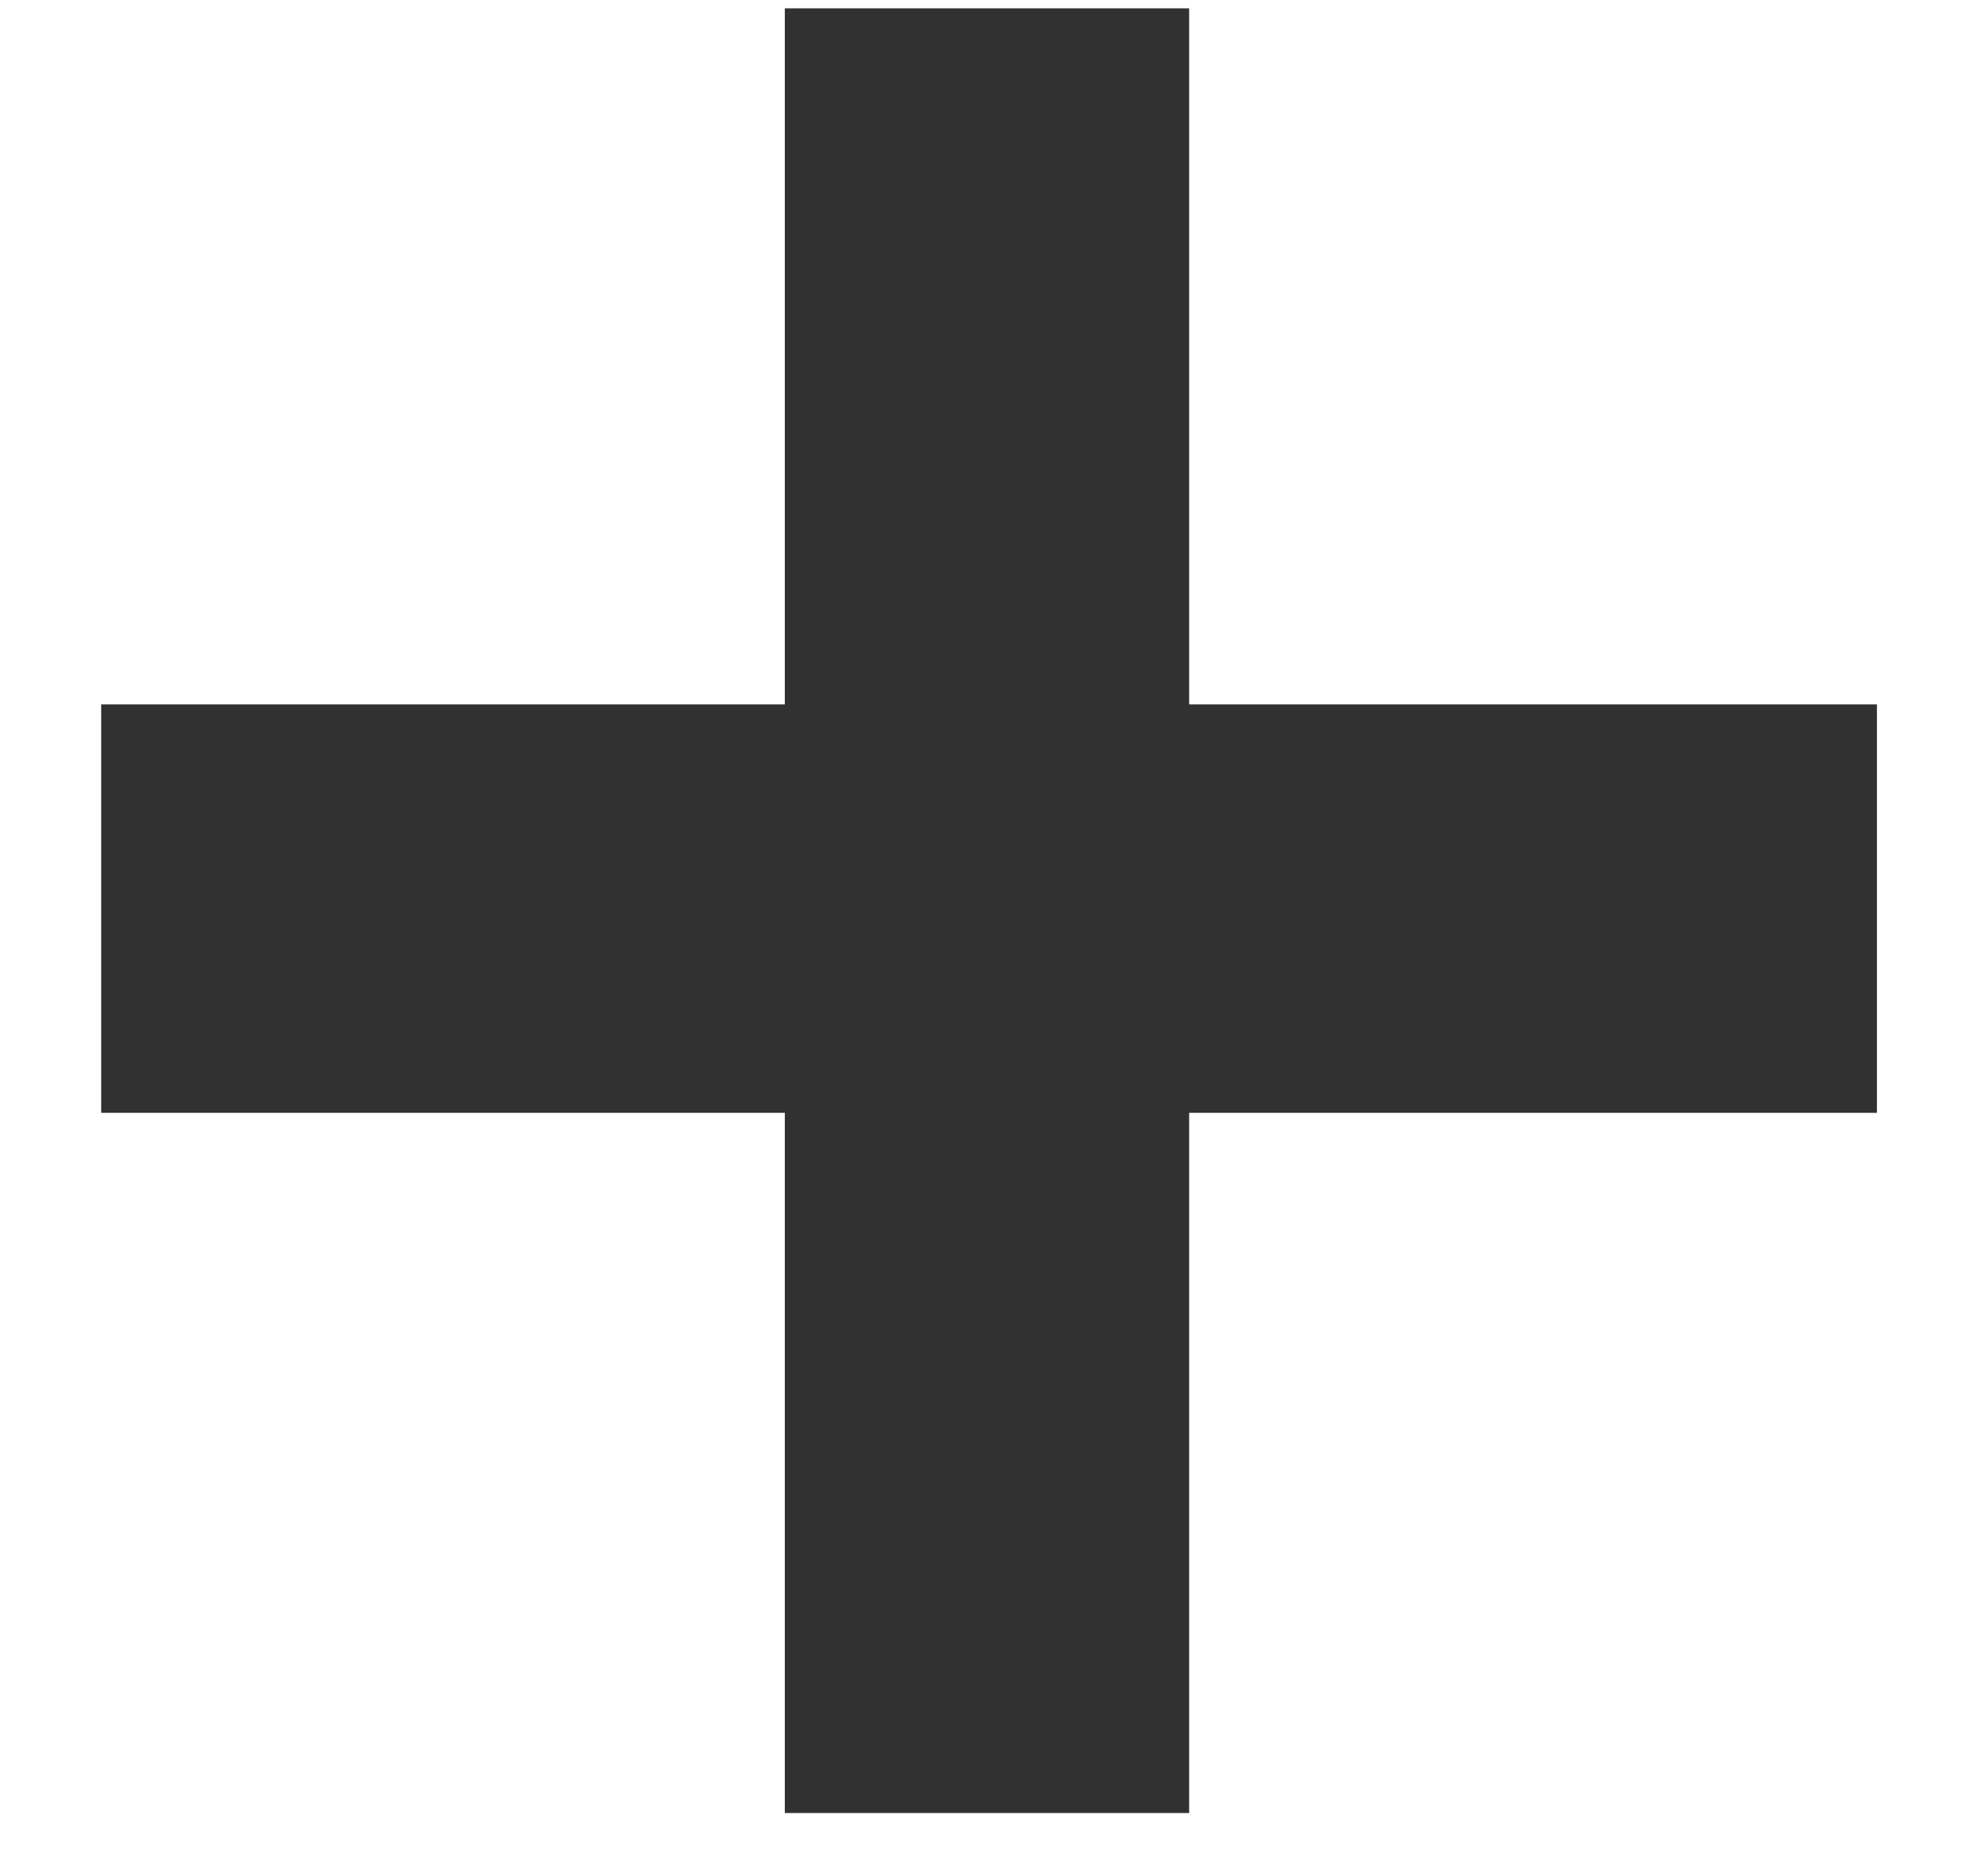
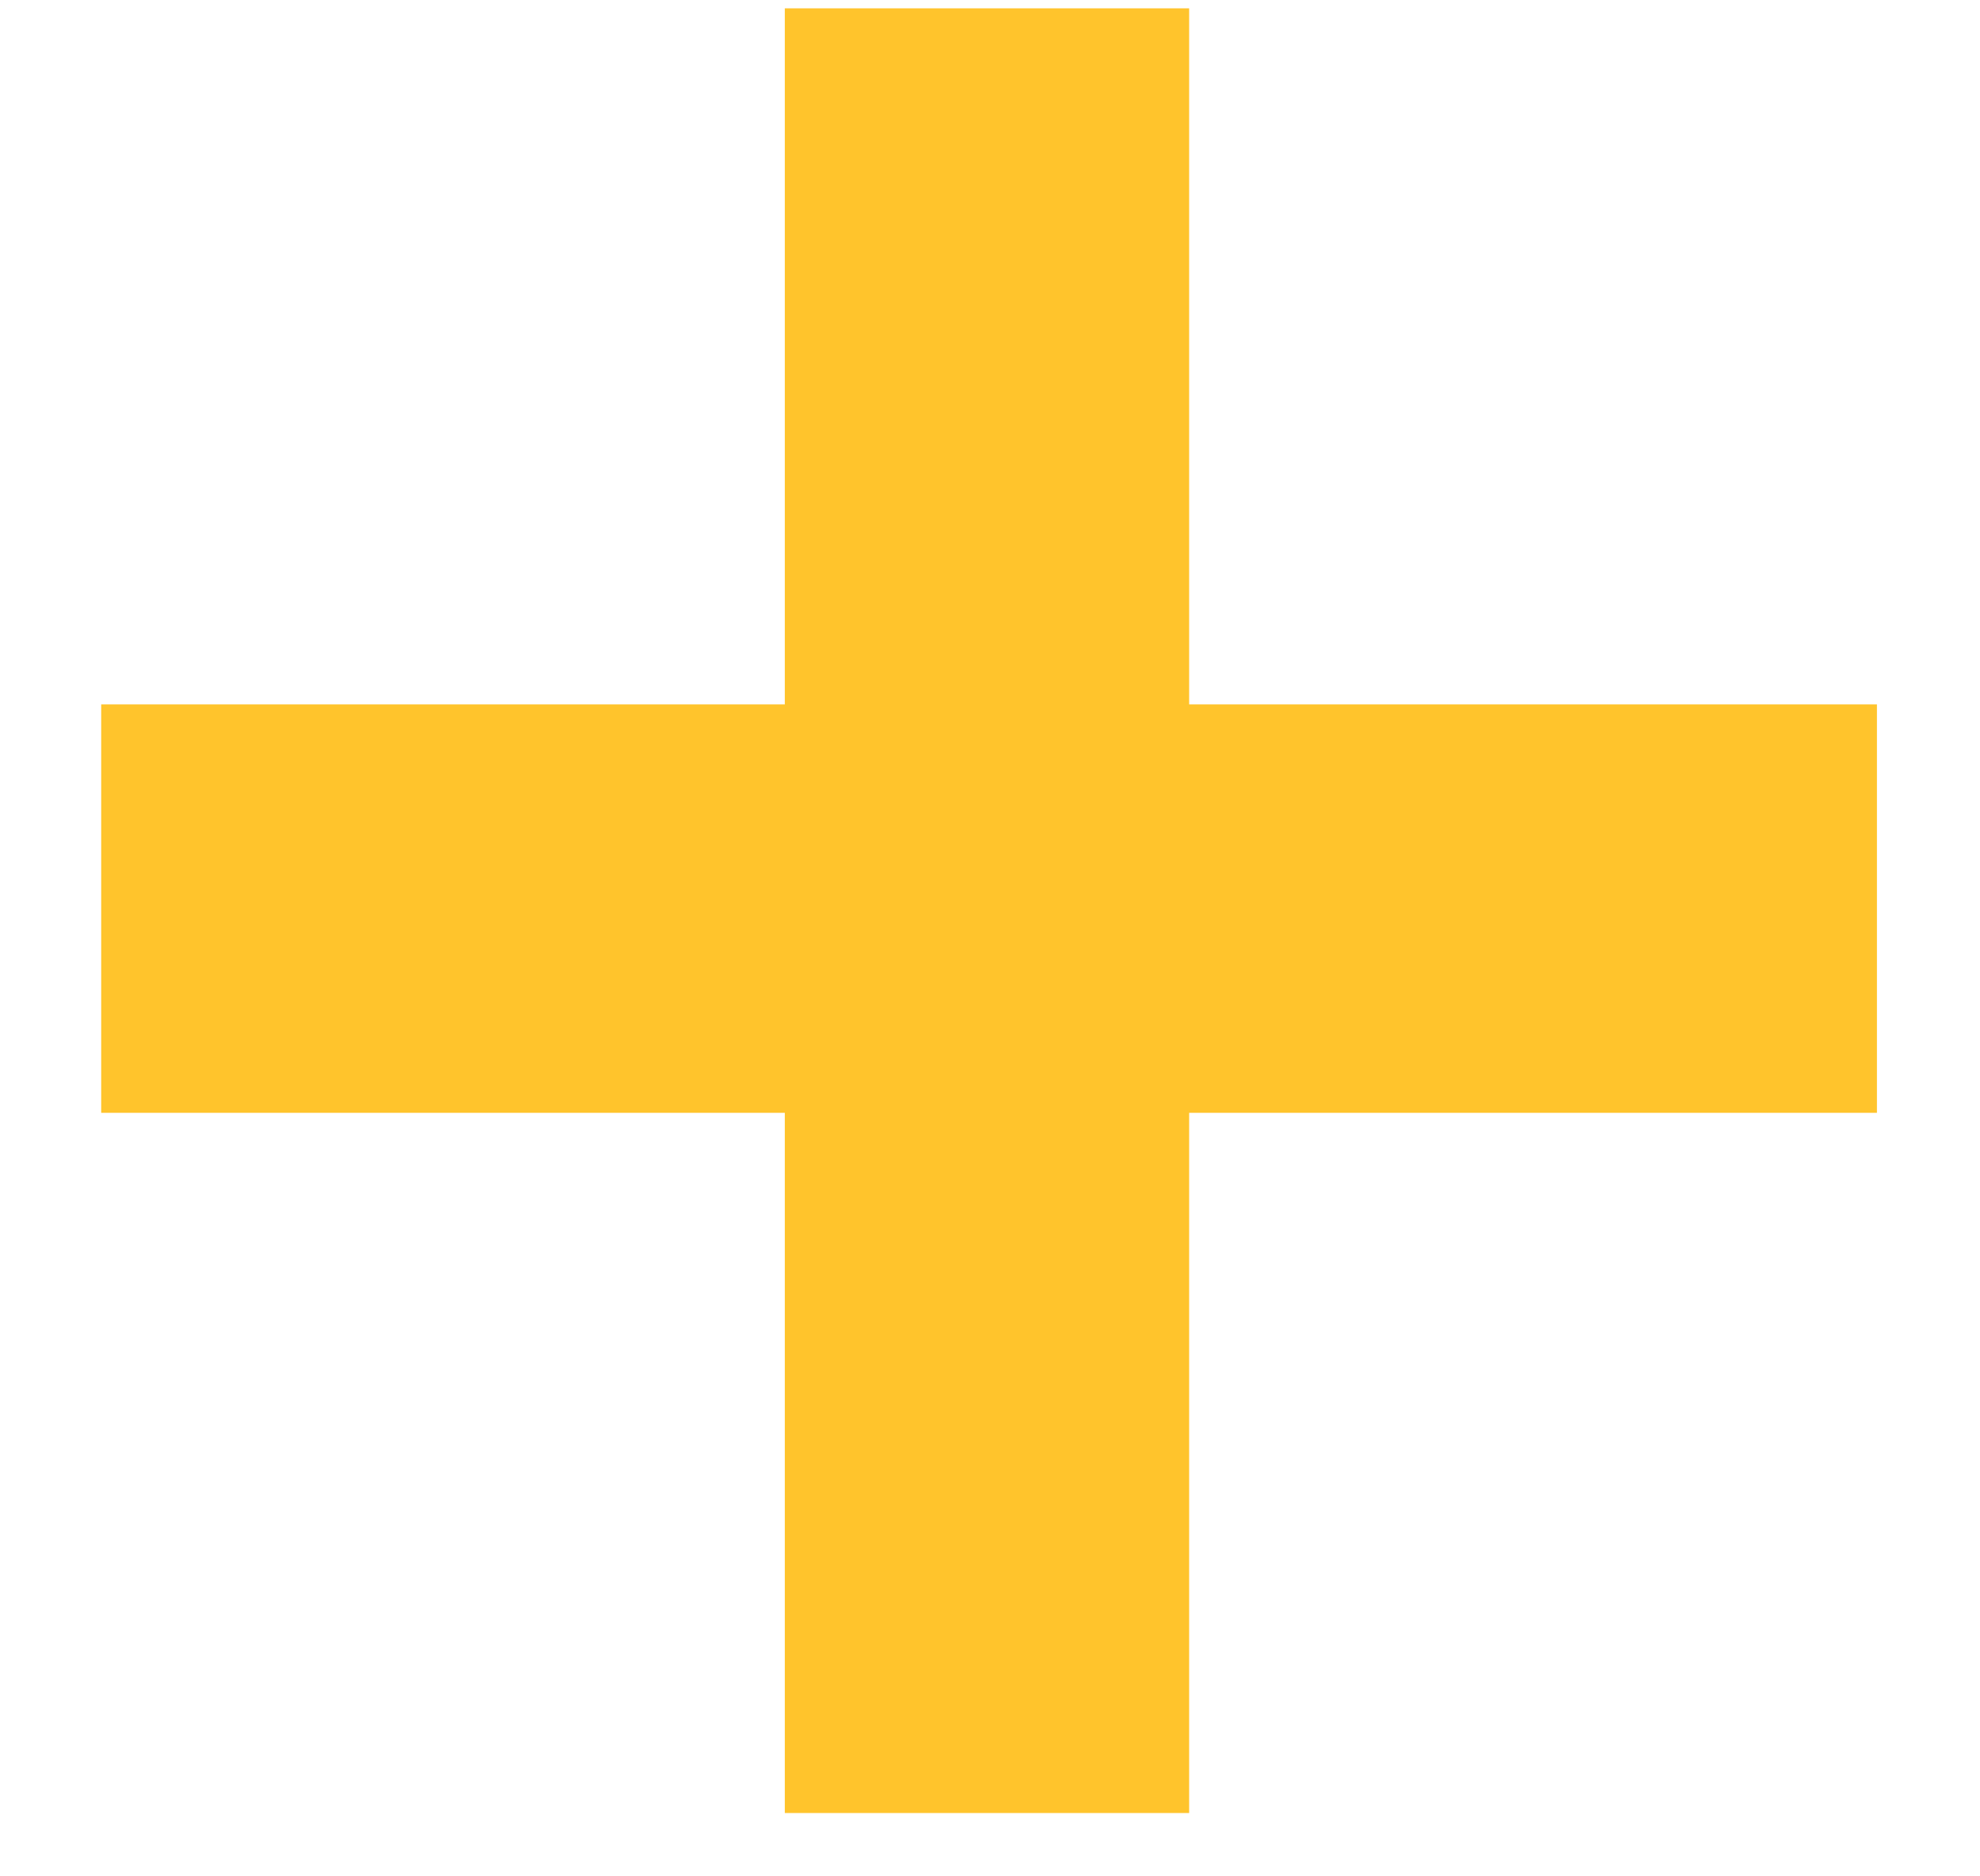
<svg xmlns="http://www.w3.org/2000/svg" width="19" height="18" viewBox="0 0 19 18" fill="none">
-   <path d="M0.971 6.76H7.531V0.08H11.411V6.76H18.011V10.68H11.411V17.4H7.531V10.68H0.971V6.76Z" fill="#313131" />
+   <path d="M0.971 6.76H7.531V0.08H11.411V6.76H18.011V10.68H11.411V17.4H7.531V10.68H0.971V6.76Z" fill="#FFC42C" />
</svg>
